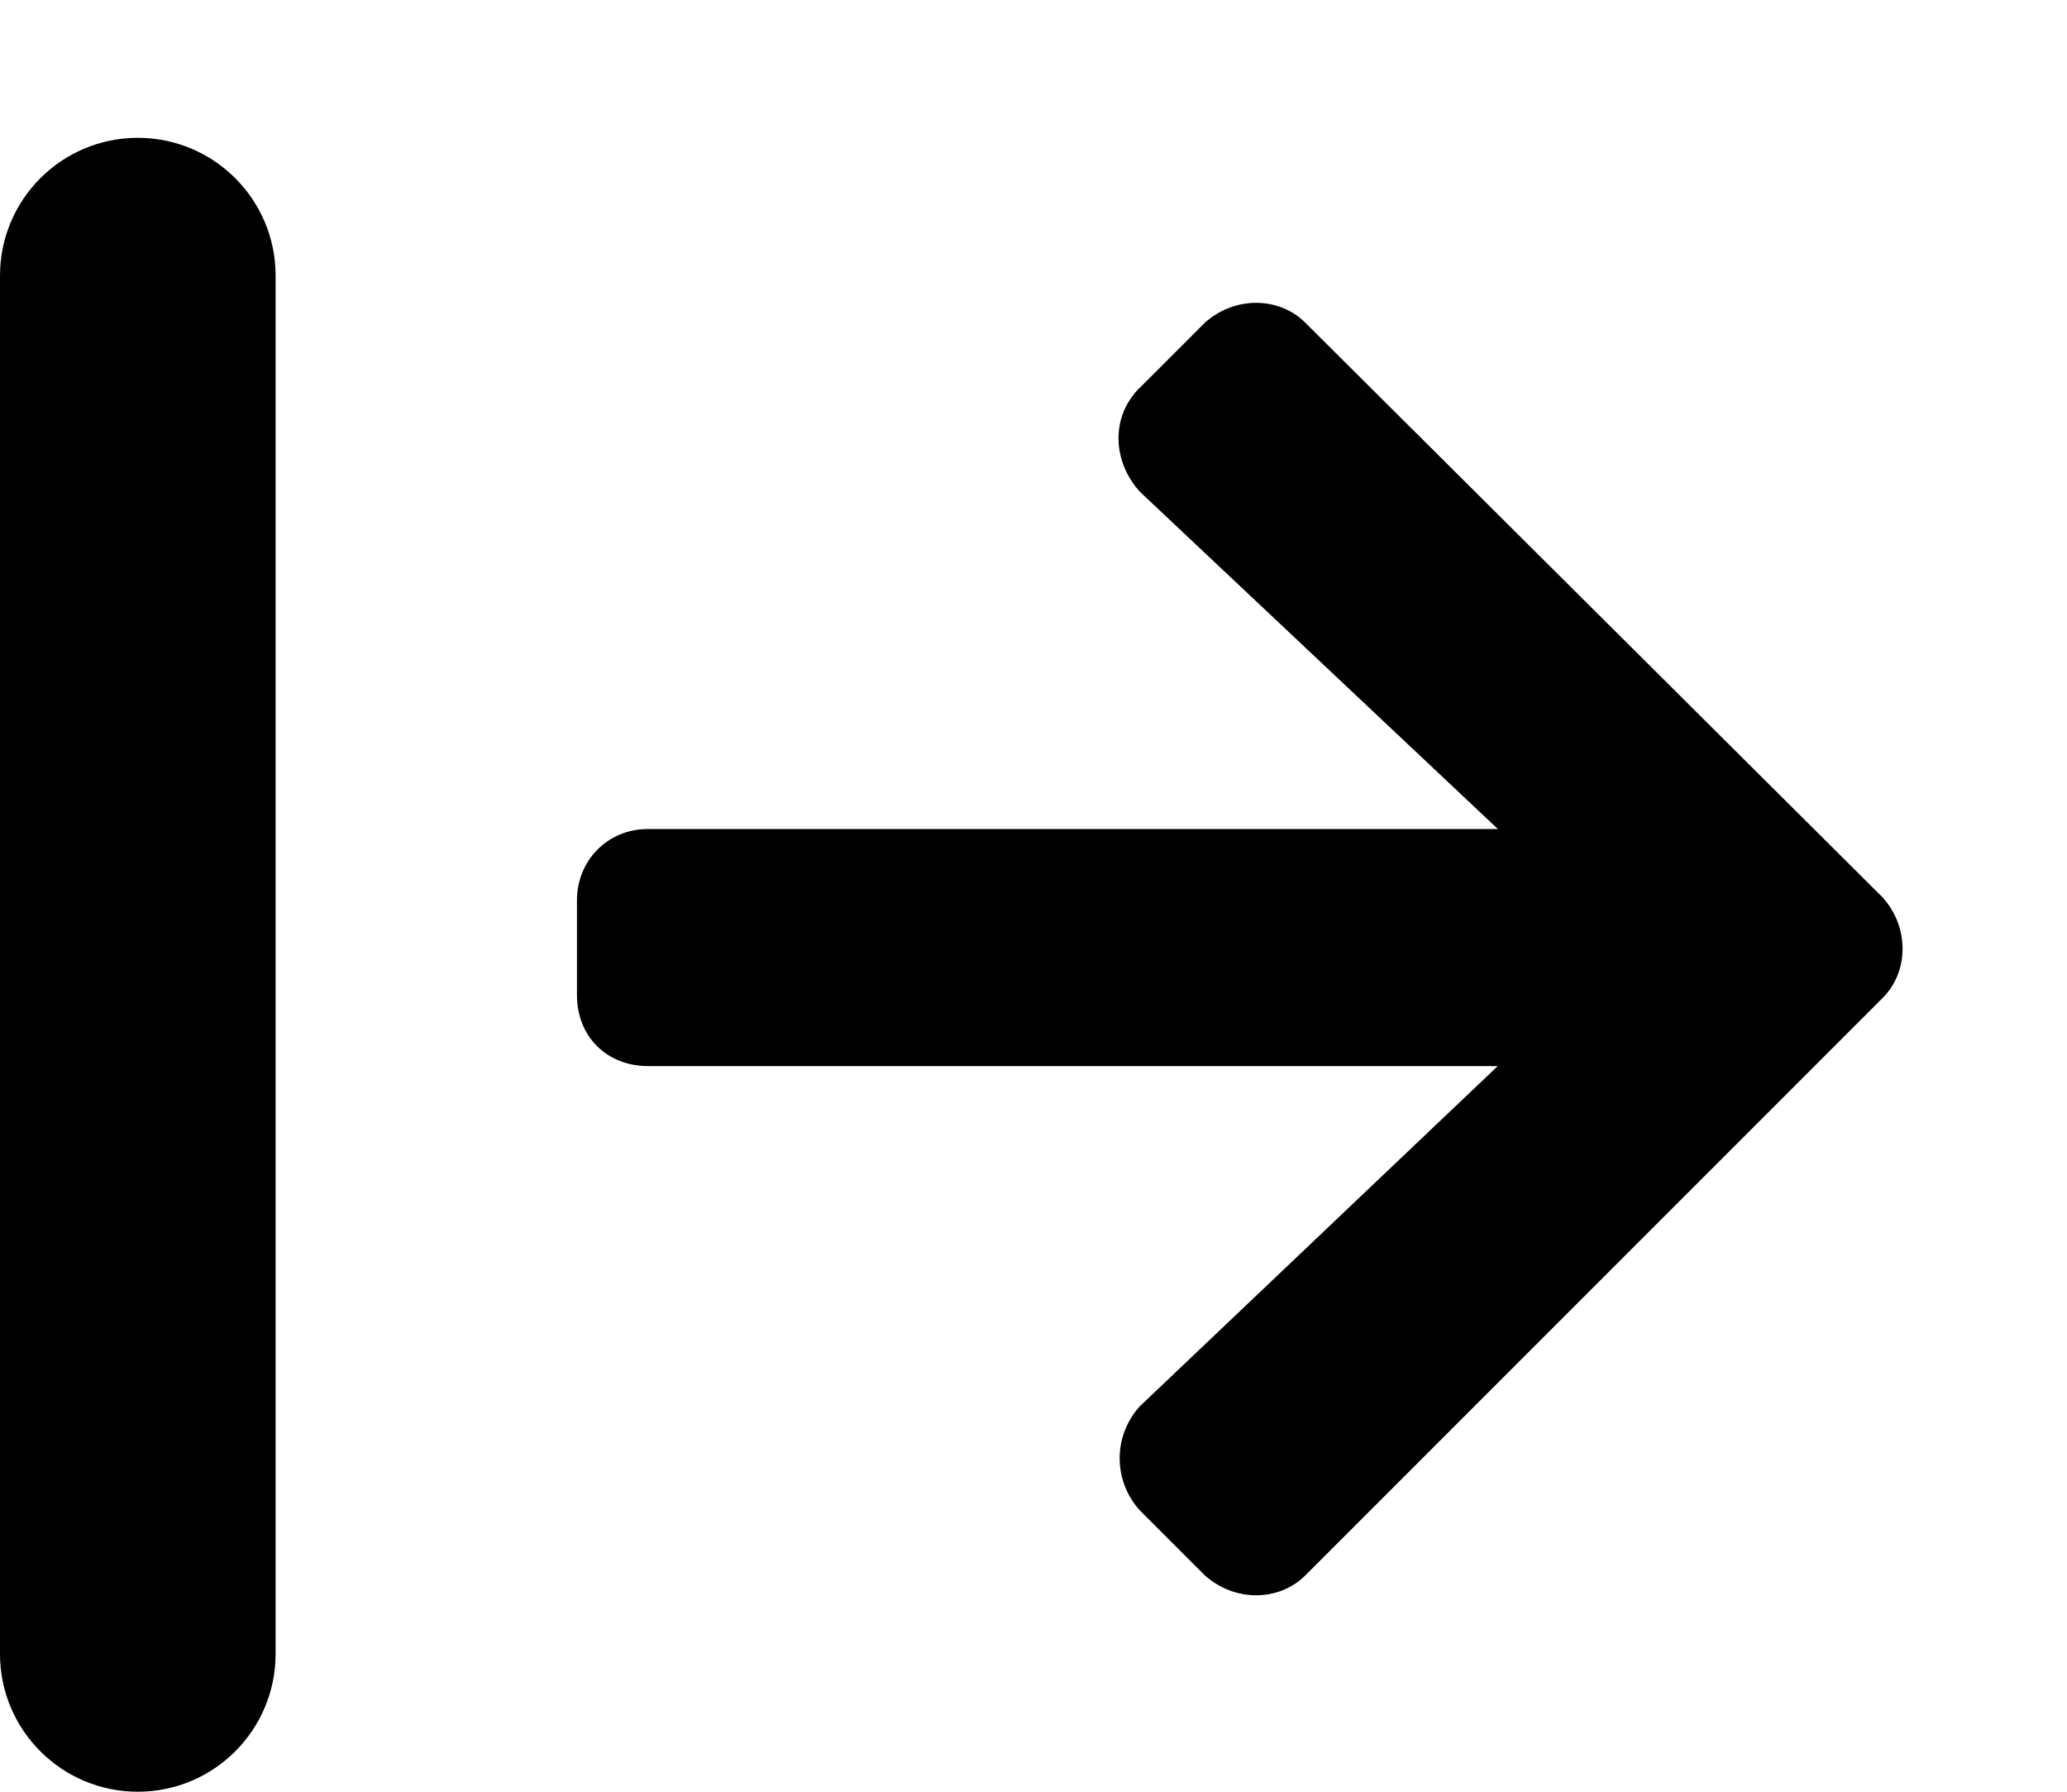
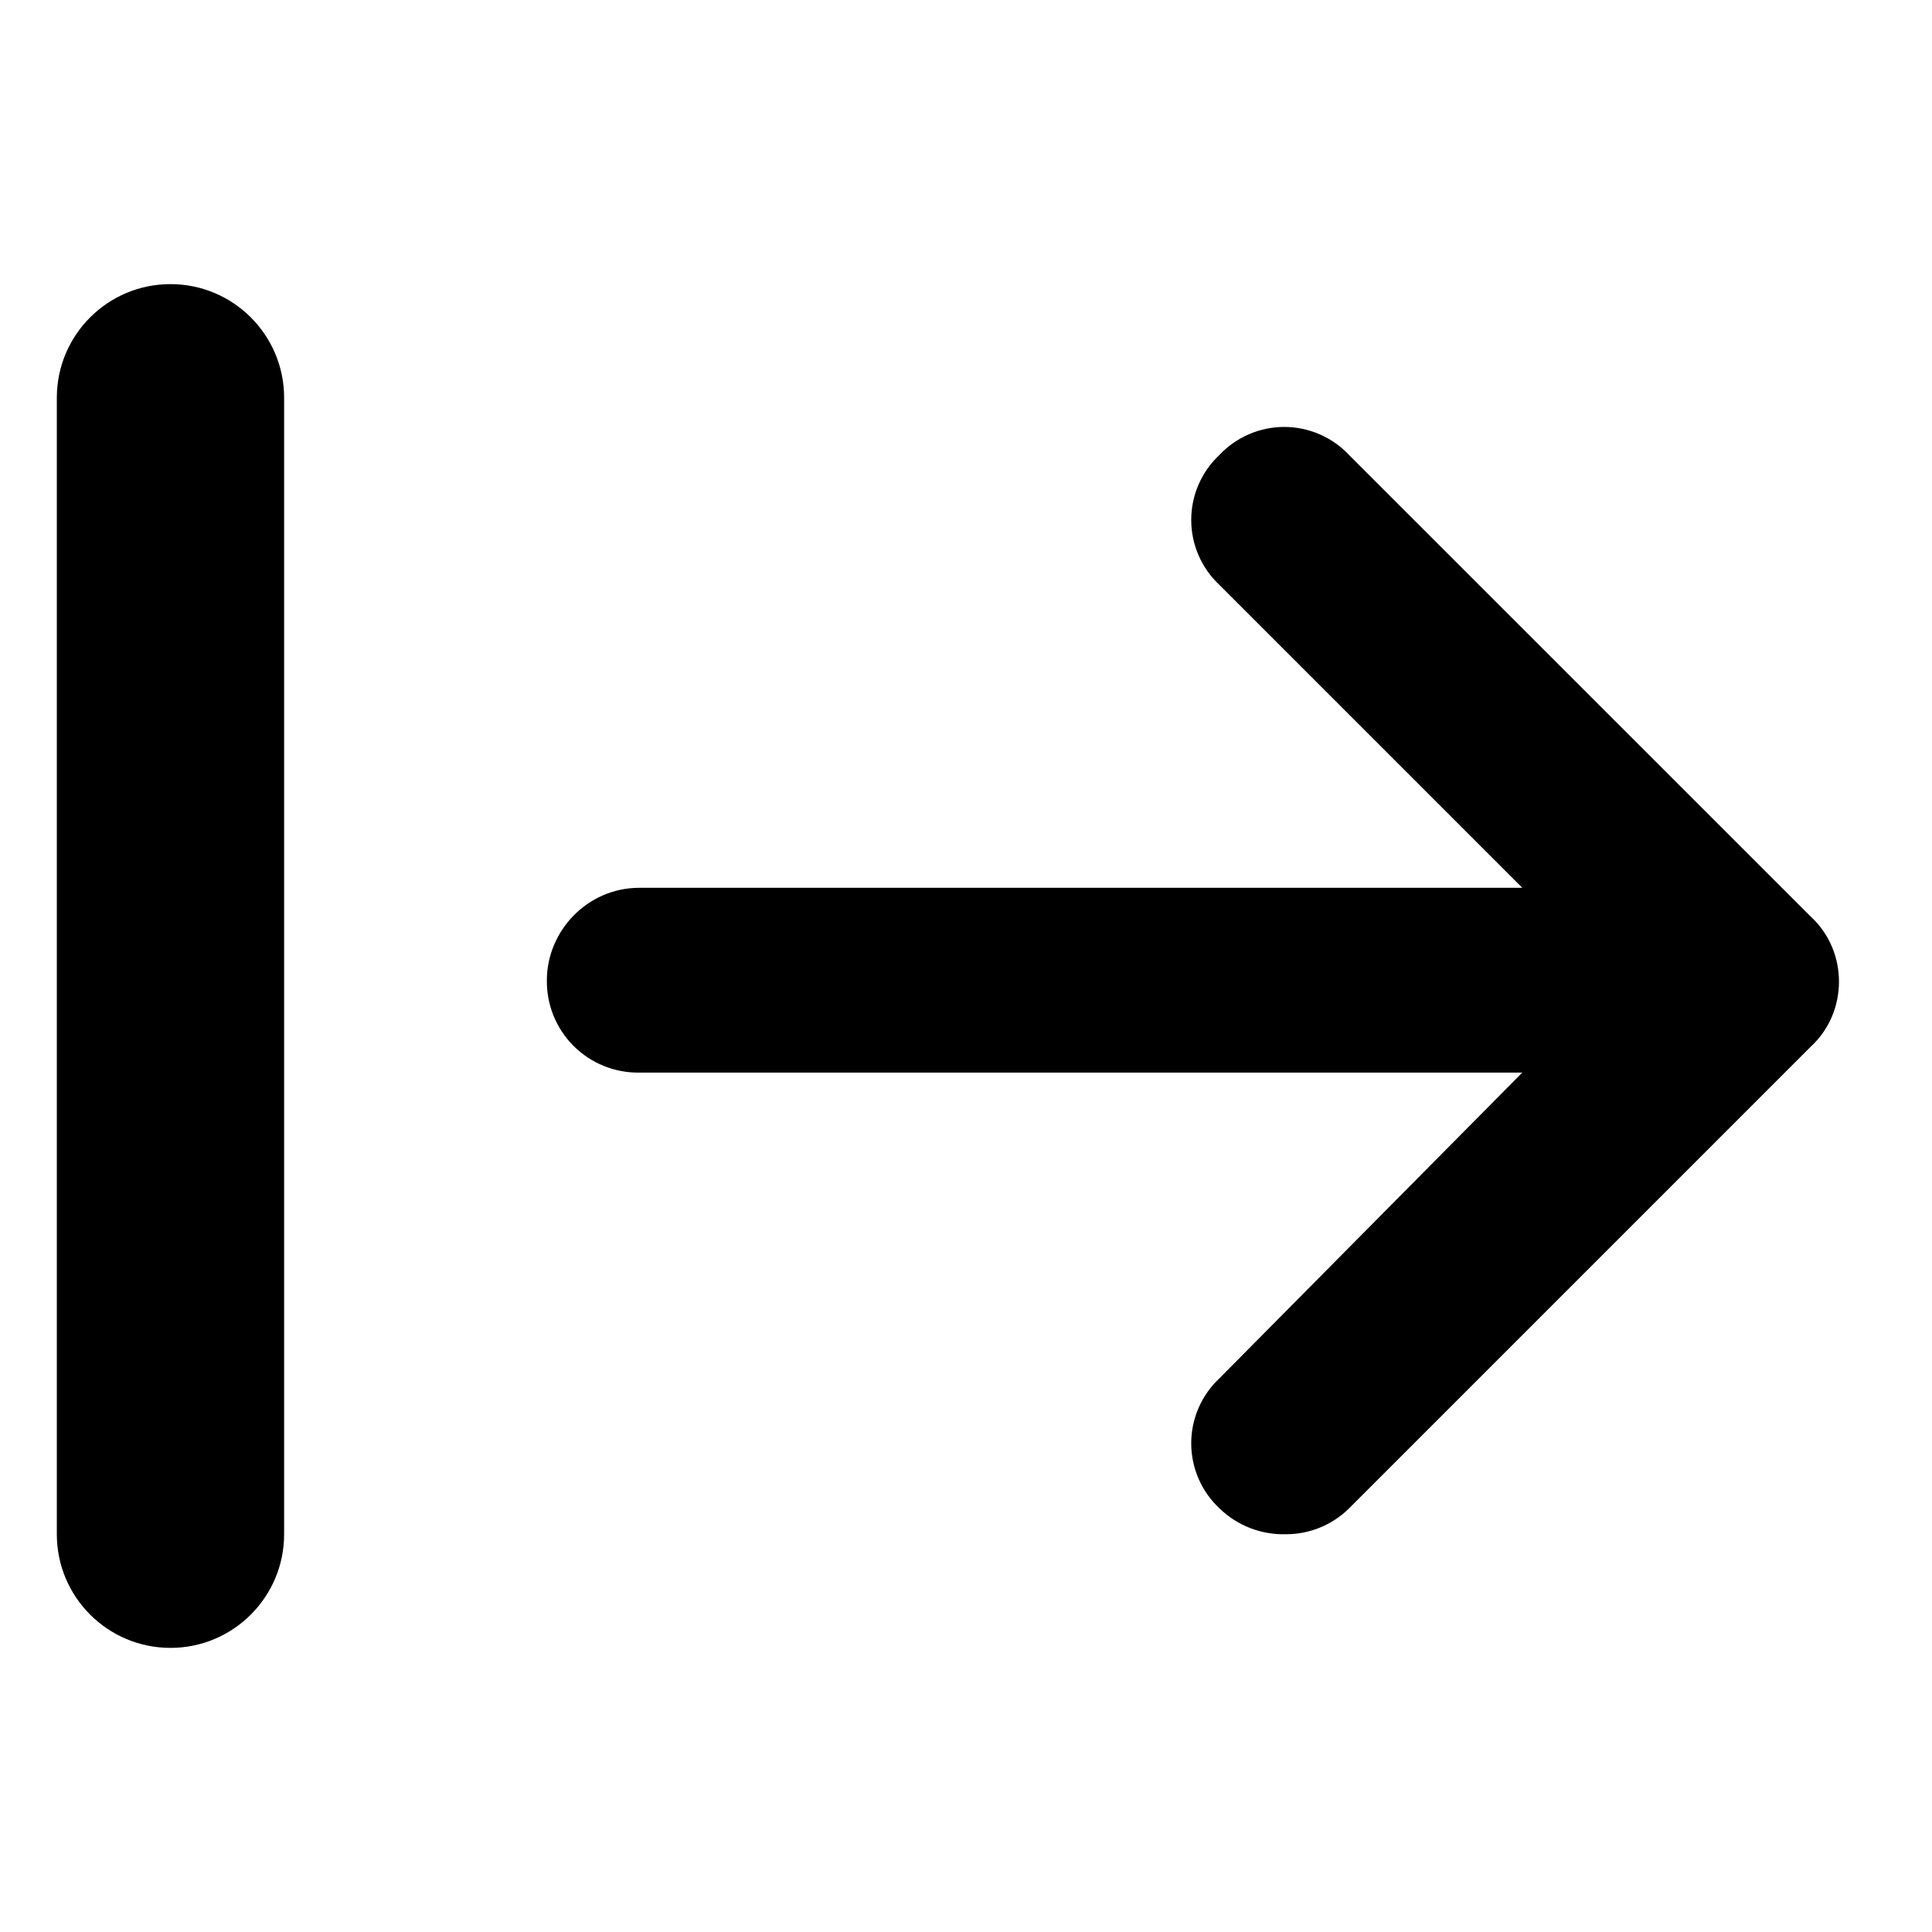
- <svg id="icon-expand-right" viewBox="0 0 15 13">
-   <path d="M8.27 2.814c-.215.215-.193.537 0 .752l2.6 2.449H4.703c-.301 0-.516.236-.516.516v.688c0 .301.215.516.516.516h6.166L8.27 10.205c-.193.215-.193.537 0 .752l.473.473c.215.193.537.193.73 0l4.189-4.189c.193-.193.193-.516 0-.73L9.473 2.342c-.193-.193-.516-.193-.73 0l-.473.473Z" />
-   <rect y="1" width="2" height="12" rx="1" />
+ <svg xmlns="http://www.w3.org/2000/svg" id="icon-expand-right" viewBox="0 0 17 17">
+   <rect width="2" height="12" x=".5" y="2.5" rx="1" />
+   <path d="m15.934 9.209-4.063 4.063a.788.788 0 0 1-.559.228.805.805 0 0 1-.583-.229.783.783 0 0 1 0-1.142l2.666-2.691h-7.77a.802.802 0 0 1-.813-.813c0-.432.356-.813.813-.813h7.77l-2.666-2.666a.783.783 0 0 1 0-1.142.783.783 0 0 1 1.142 0l4.063 4.062c.33.305.33.838 0 1.143Z" />
</svg>
